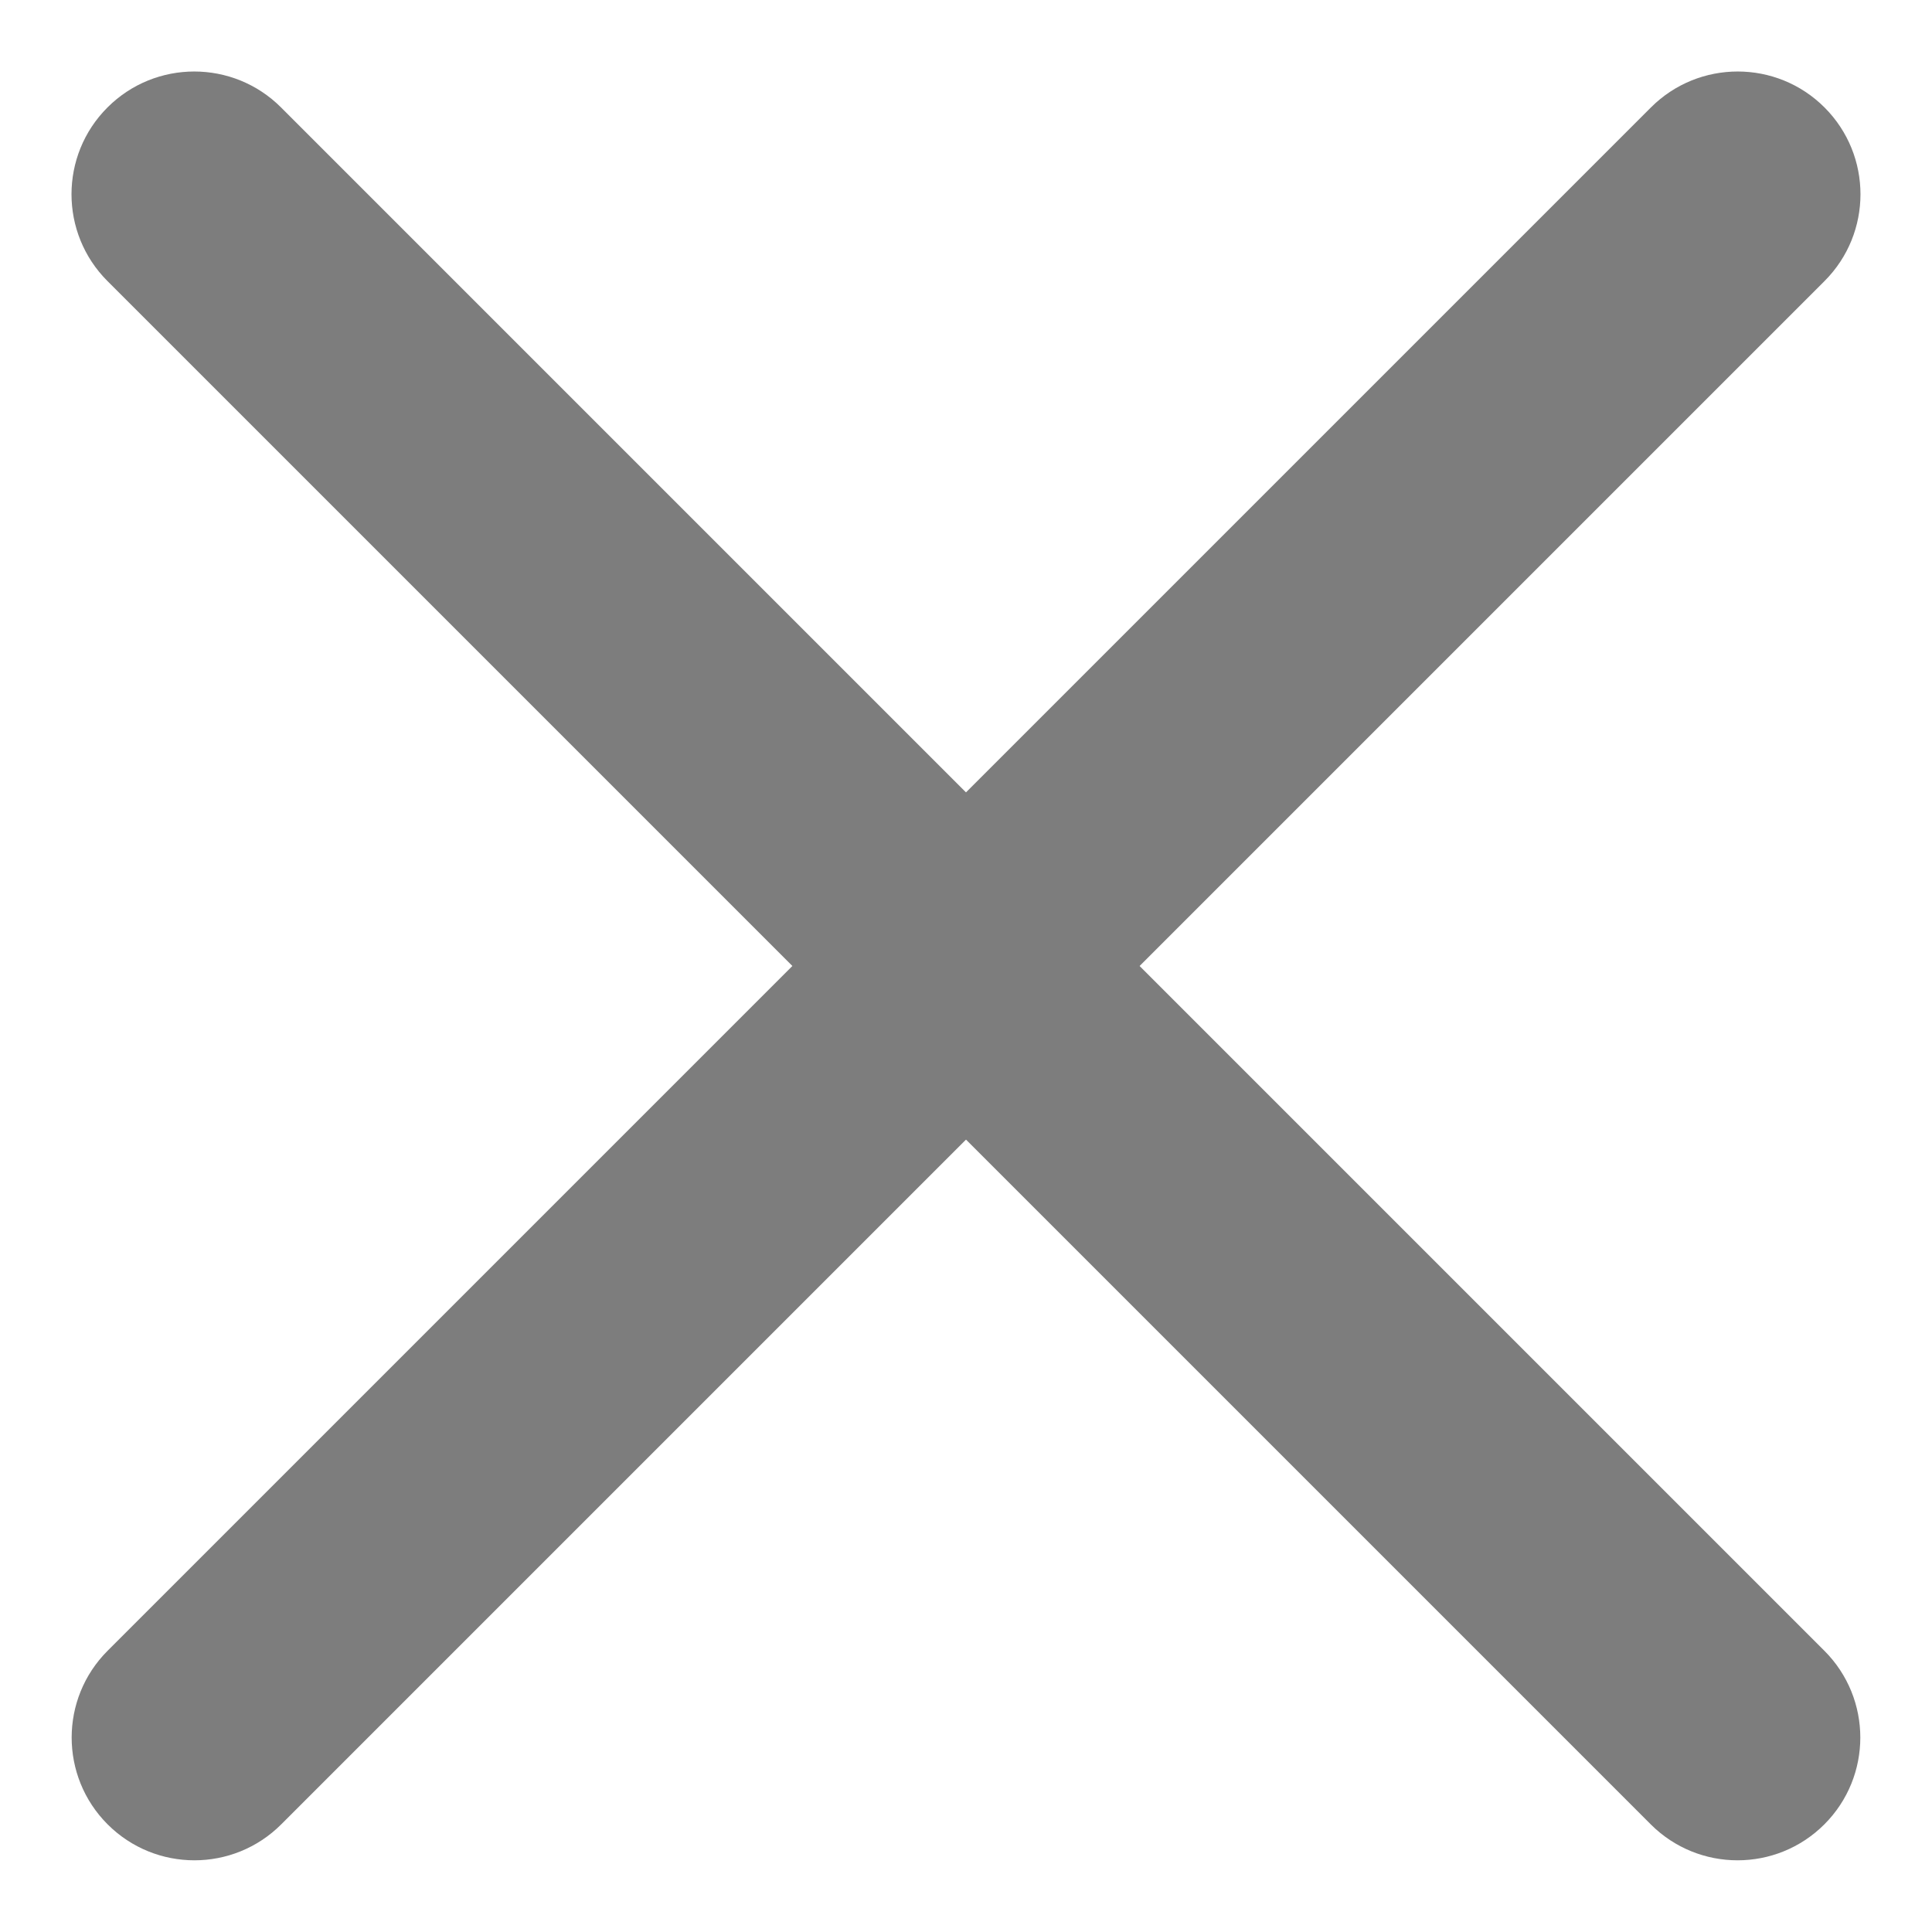
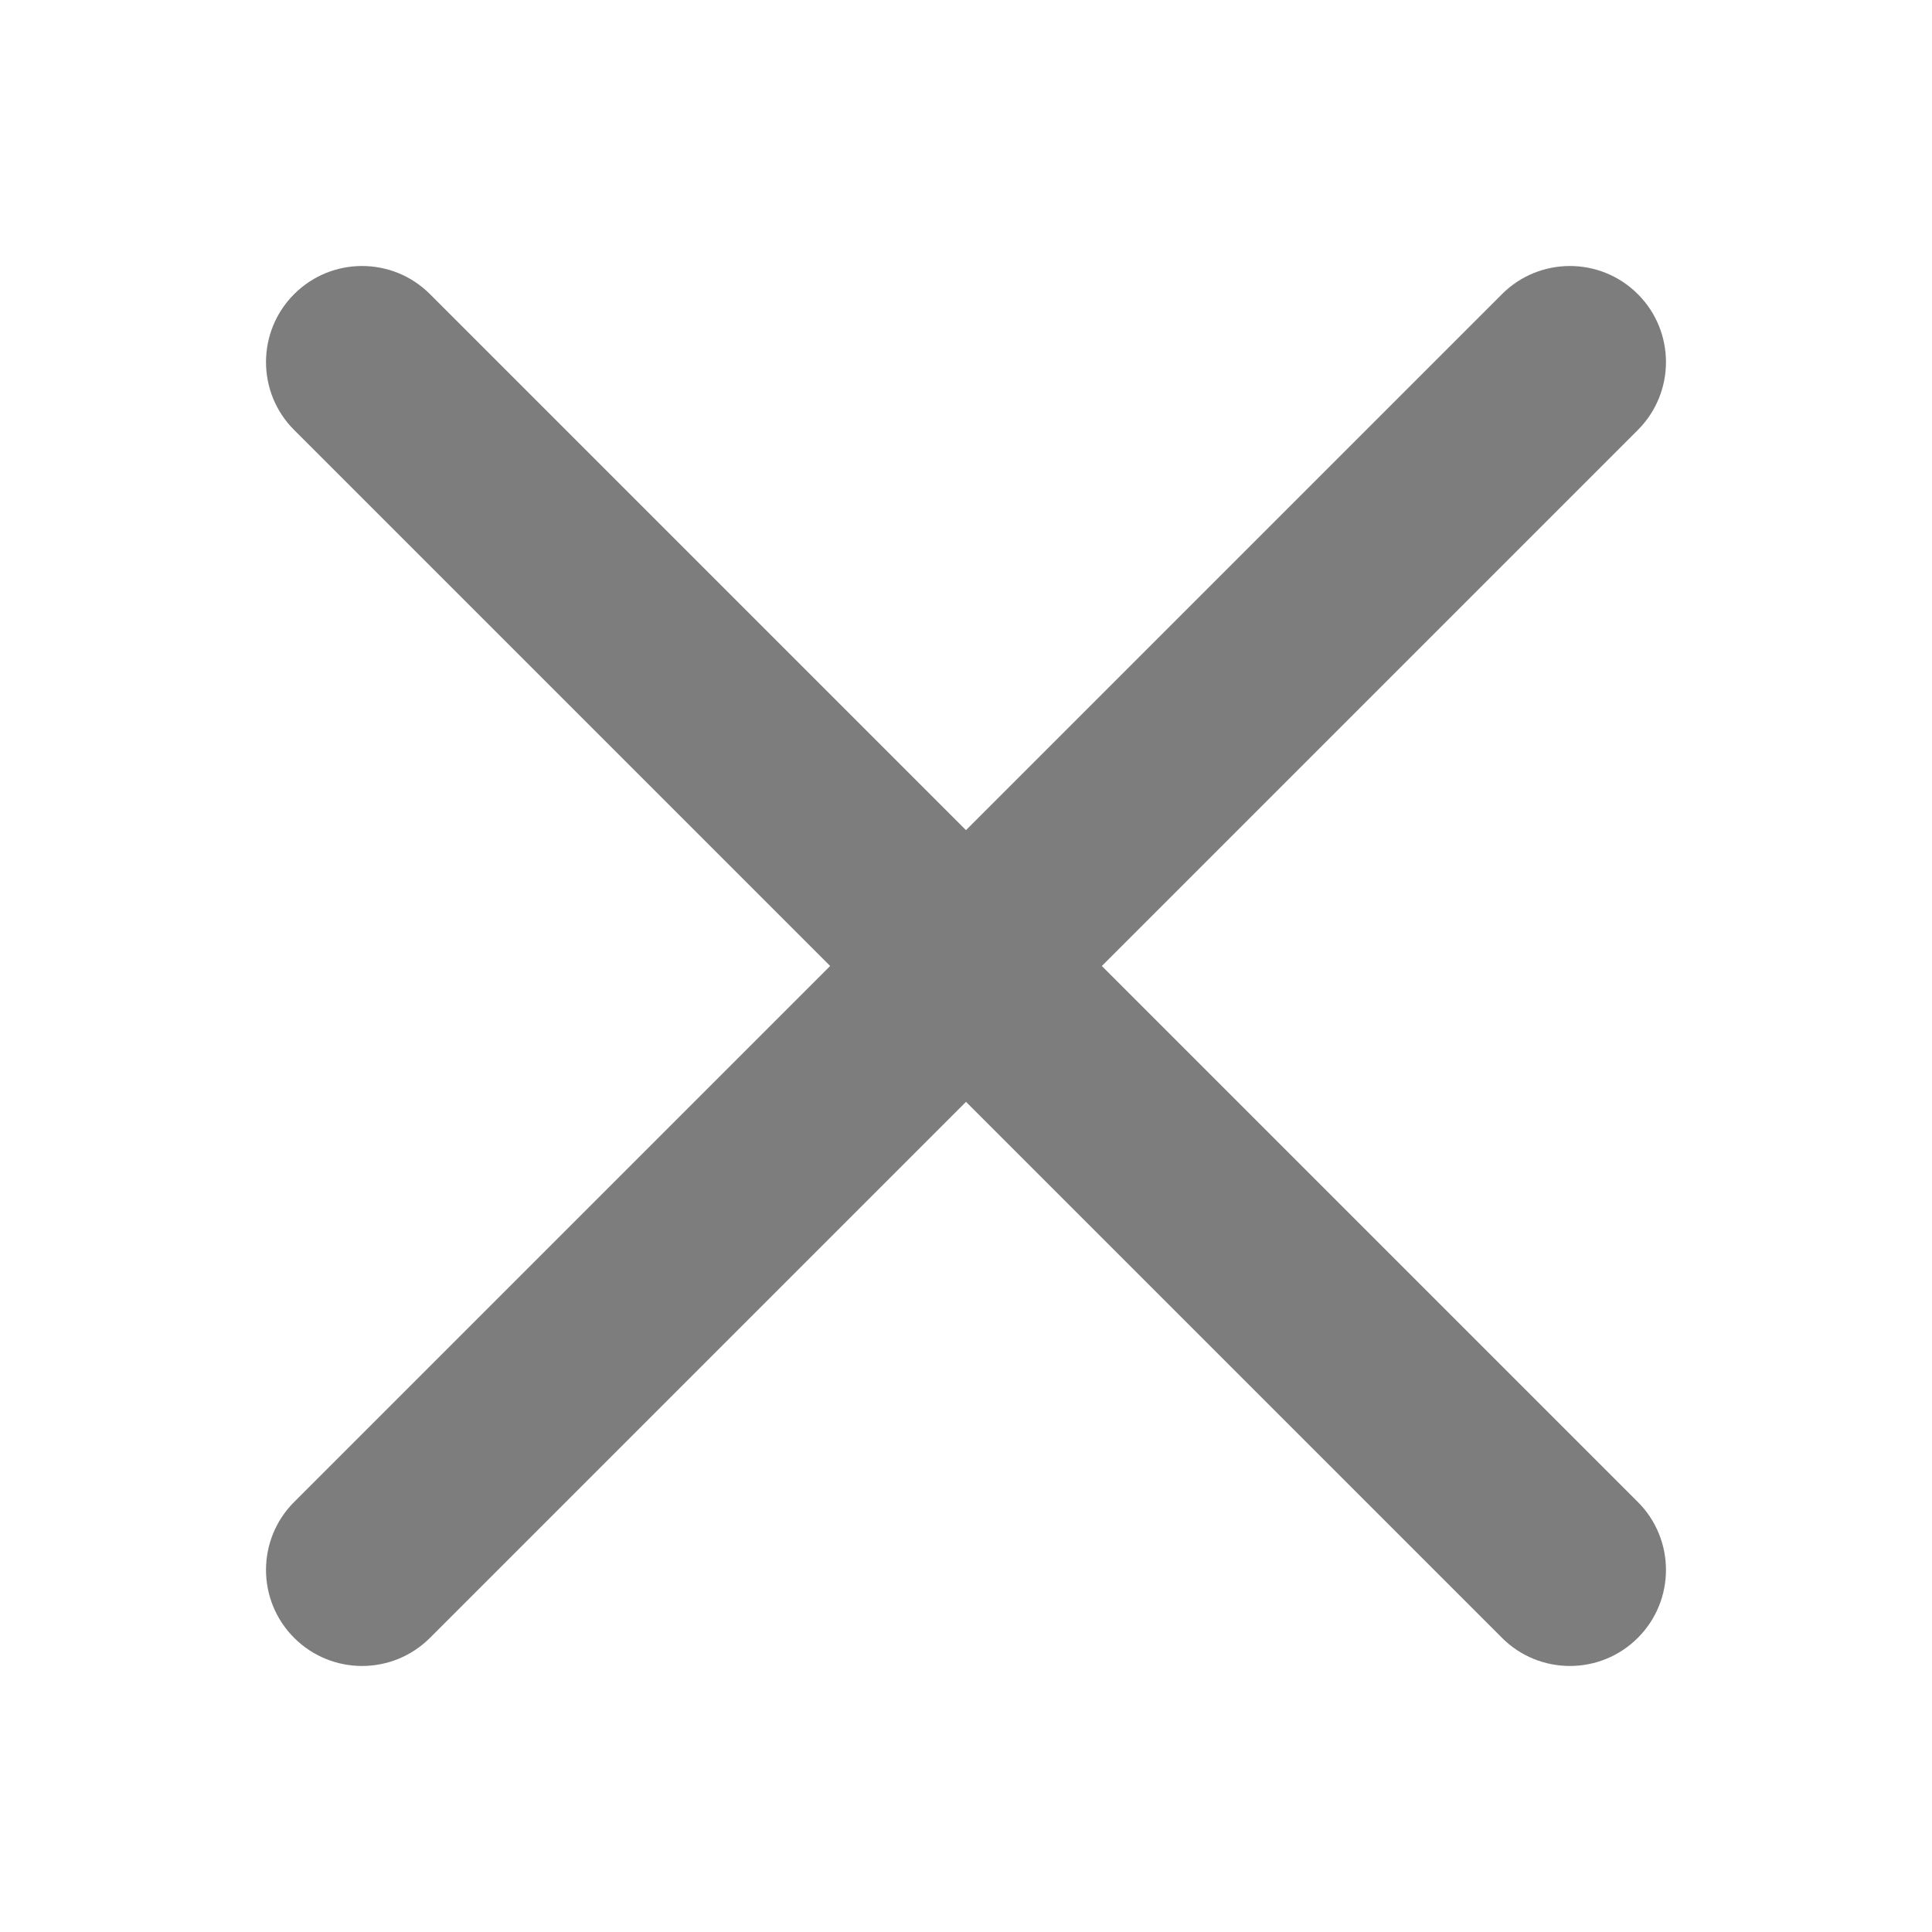
<svg xmlns="http://www.w3.org/2000/svg" width="32" height="32" viewBox="0 0 8.467 8.467" version="1.1" id="svg1428">
  <defs id="defs1422" />
  <g id="layer1">
-     <rect style="fill:#7d7d7d;stroke:none;stroke-width:0.284" id="rect1026" width="10.641" height="1.076" x="0.666" y="-0.538" transform="rotate(45)" ry="0.538" />
-     <rect style="fill:#7d7d7d;stroke:none;stroke-width:0.284" id="rect1026-3" width="10.641" height="1.076" x="-5.321" y="5.449" transform="matrix(-0.7071068,0.7071068,0.7071068,0.7071068,0,0)" ry="0.538" />
+     <rect style="fill:#7d7d7d;stroke:none;stroke-width:0.223" id="rect1026" width="8.328" height="0.842" x="1.823" y="-0.421" transform="rotate(45)" ry="0.421" />
+     <rect style="fill:#7d7d7d;stroke:none;stroke-width:0.223" id="rect1026-3" width="8.328" height="0.842" x="-4.164" y="5.566" transform="matrix(-0.7071068,0.7071068,0.7071068,0.7071068,0,0)" ry="0.421" />
  </g>
</svg>
